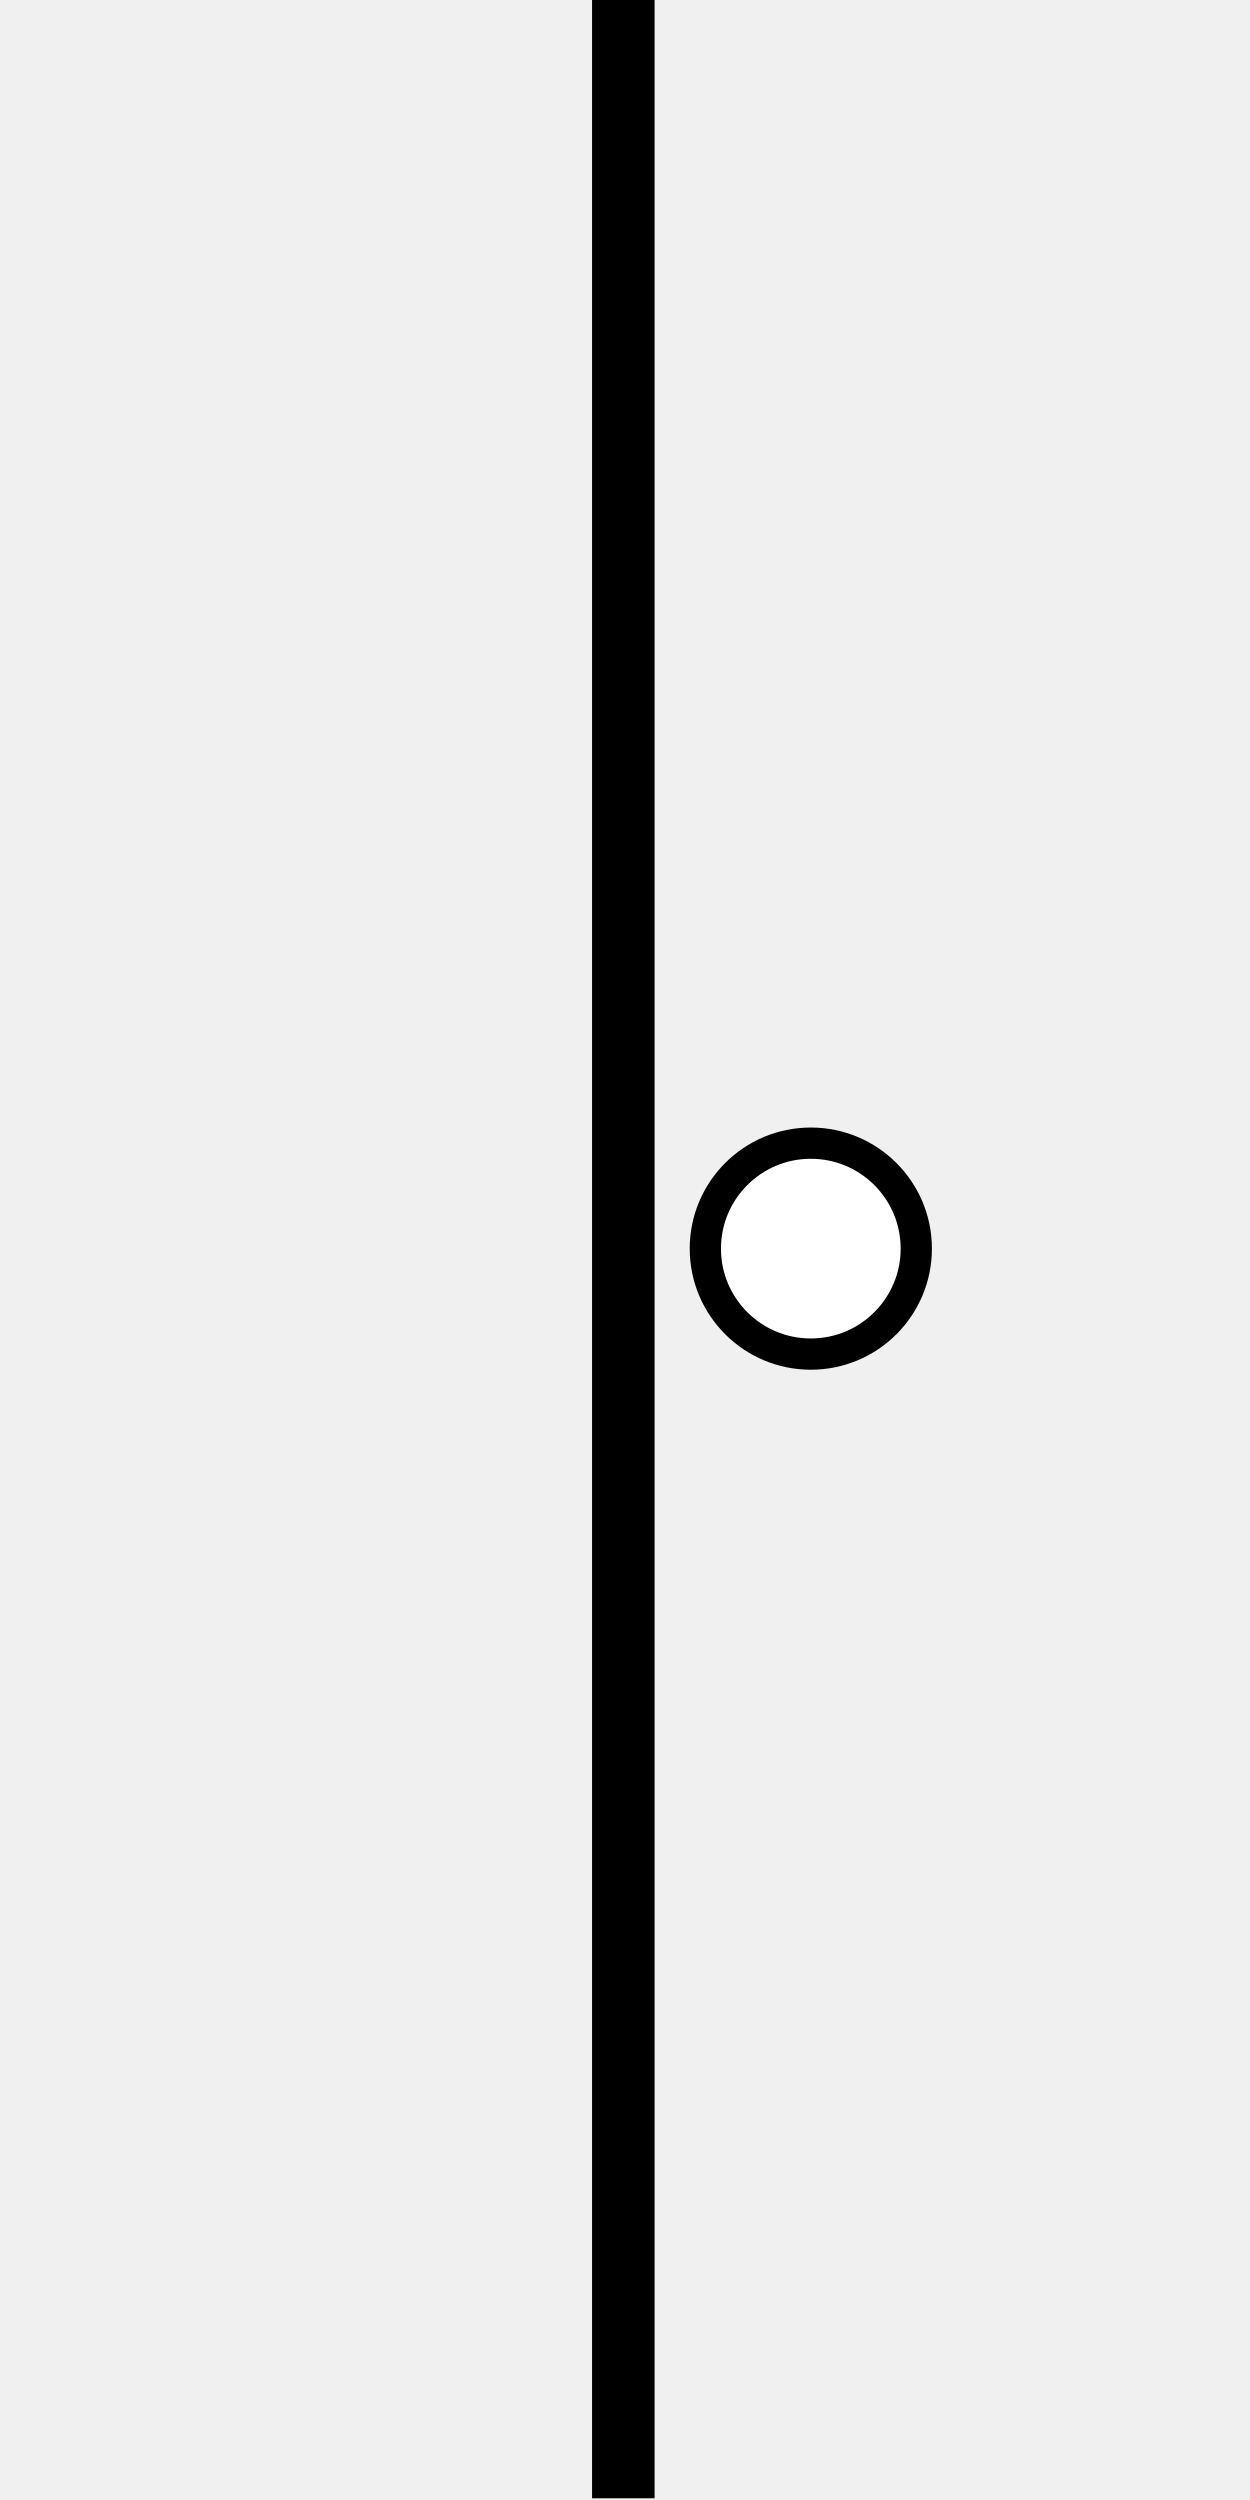
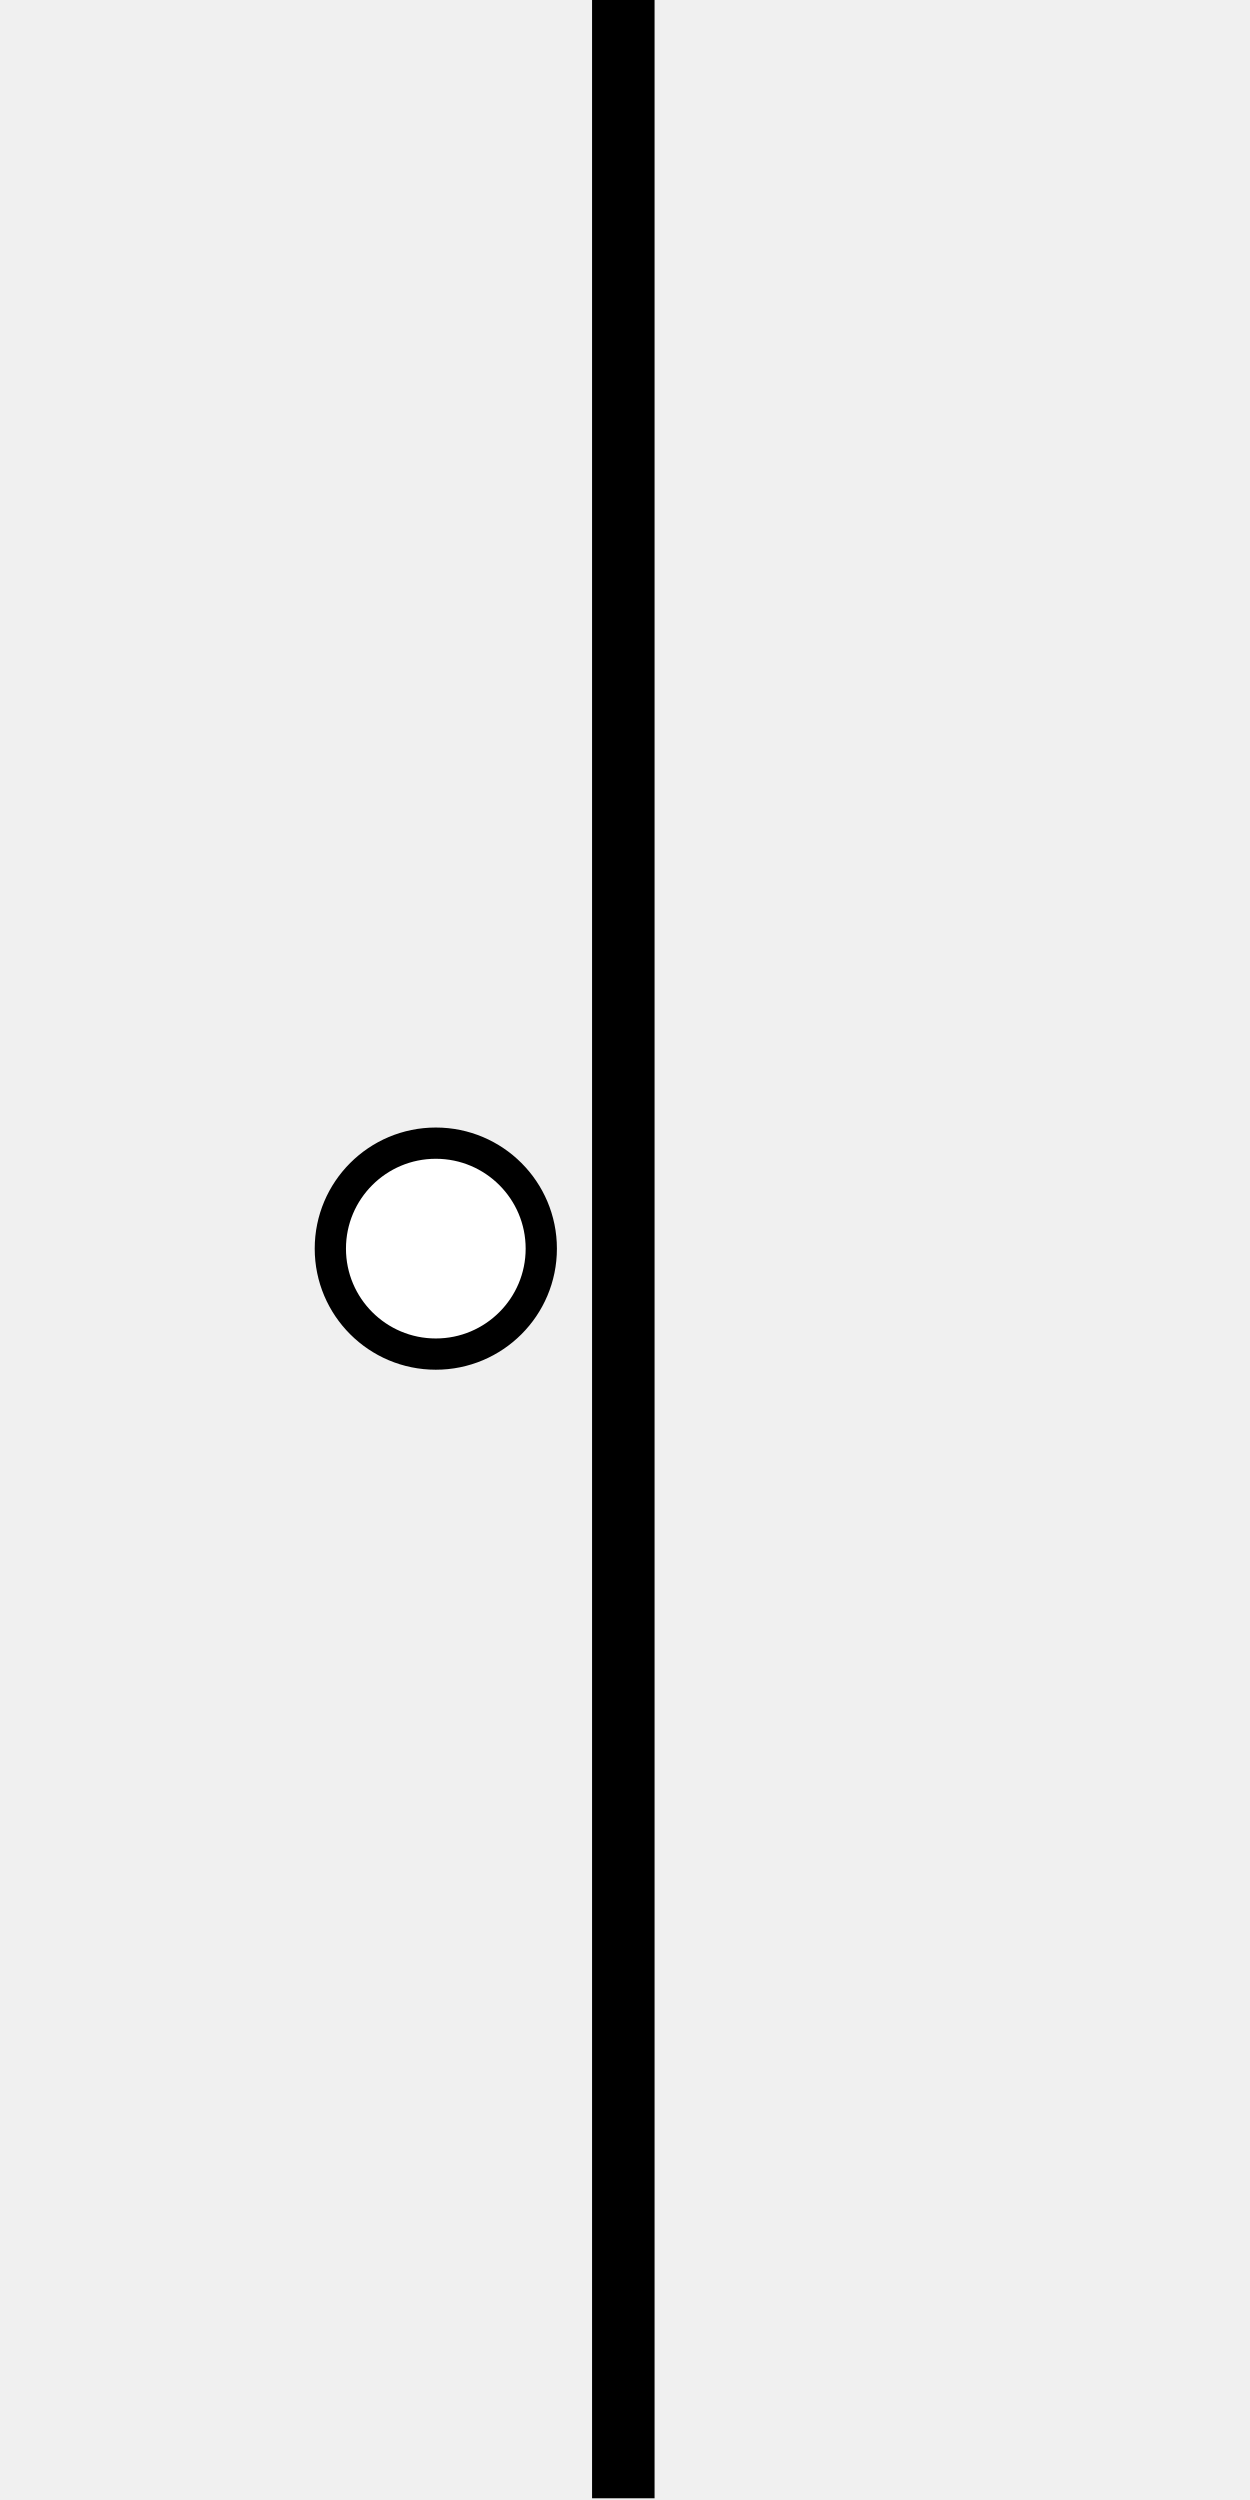
<svg xmlns="http://www.w3.org/2000/svg" width="40" height="80" viewBox="0 0 40 80">
  <g id="Layer_1" data-name="Layer 1">
-     <path d="M25.946 36.581 C27.81 36.581 29.321 38.092 29.321 39.956 C29.321 41.82 27.81 43.331 25.946 43.331 C24.082 43.331 22.571 41.82 22.571 39.956 C22.571 38.092 24.082 36.581 25.946 36.581 Z" fill="#ffffff" stroke="#000000" stroke-miterlimit="10" />
+     <path d="M13.946 36.581 C15.81 36.581 17.321 38.092 17.321 39.956 C17.321 41.82 15.81 43.331 13.946 43.331 C12.082 43.331 10.571 41.82 10.571 39.956 C10.571 38.092 12.082 36.581 13.946 36.581 Z" fill="#ffffff" stroke="#000000" stroke-miterlimit="10" />
    <path d="M19.946 31.956 L19.946 47.956" fill="#000000" stroke="#ffffff" stroke-dasharray="2 3" />
    <path d="M19.946 -0.033 L19.946 79.945" fill="none" stroke="#000000" stroke-width="2" stroke-miterlimit="10" />
  </g>
</svg>
